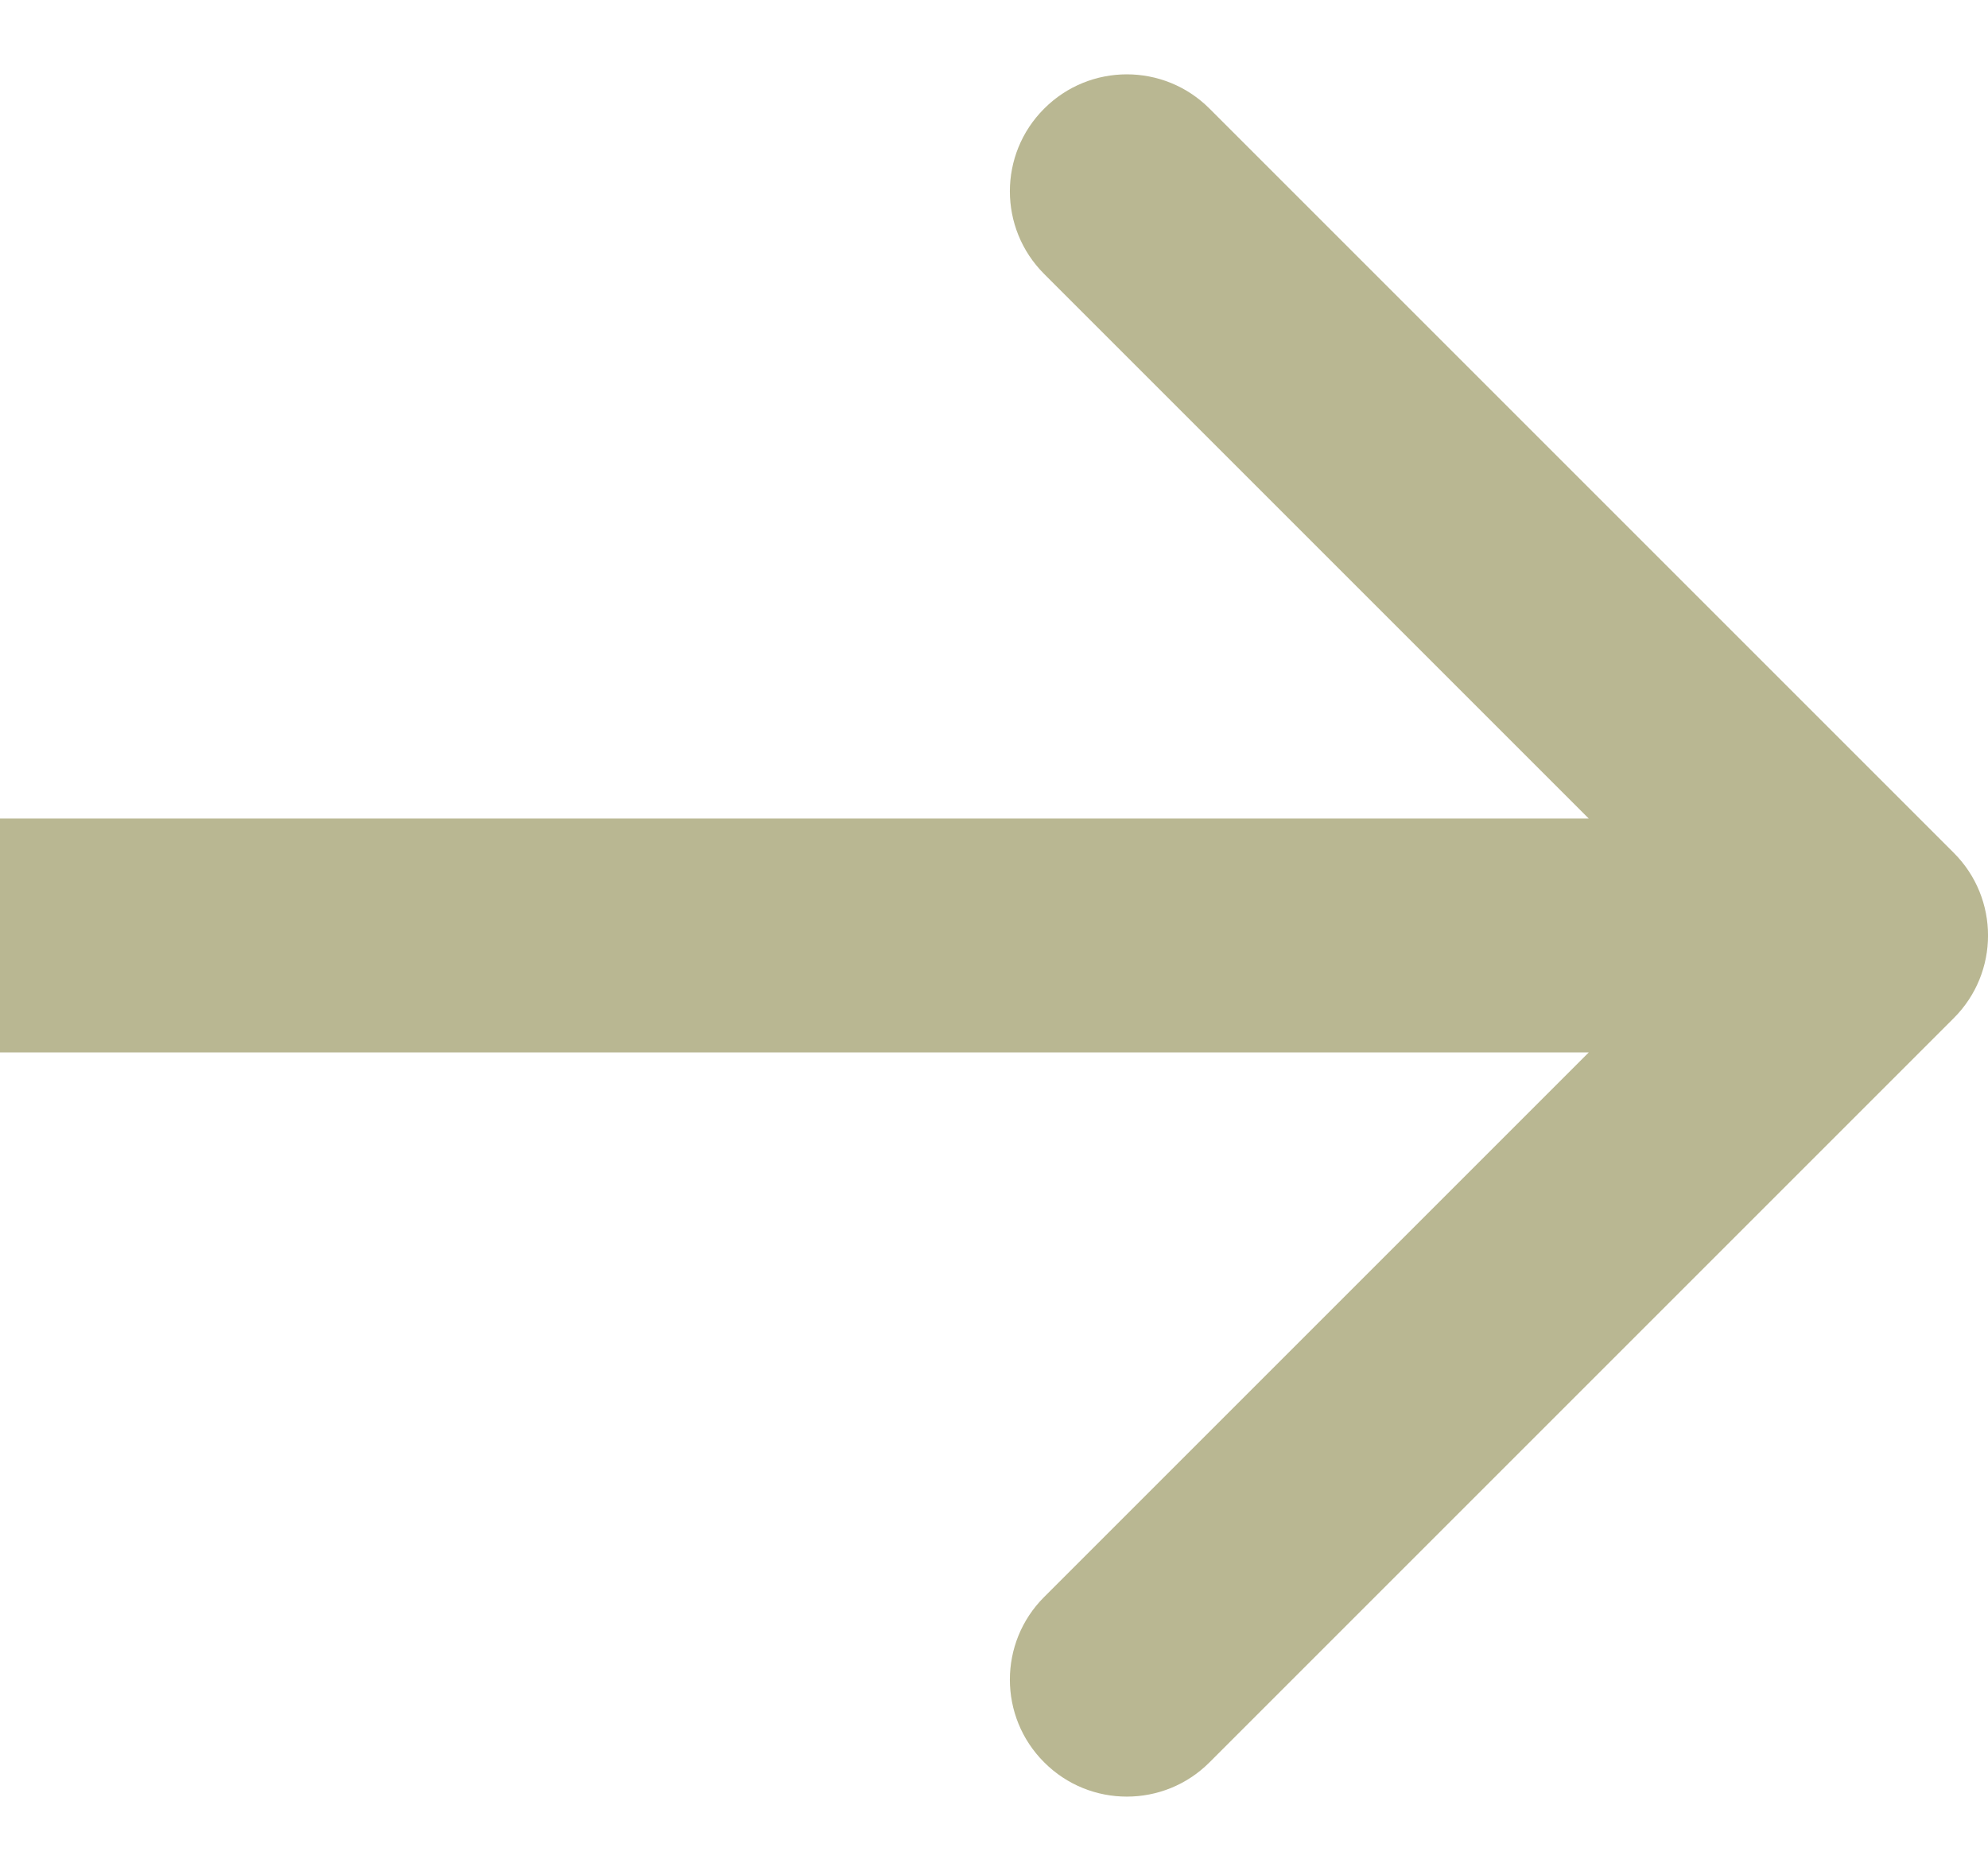
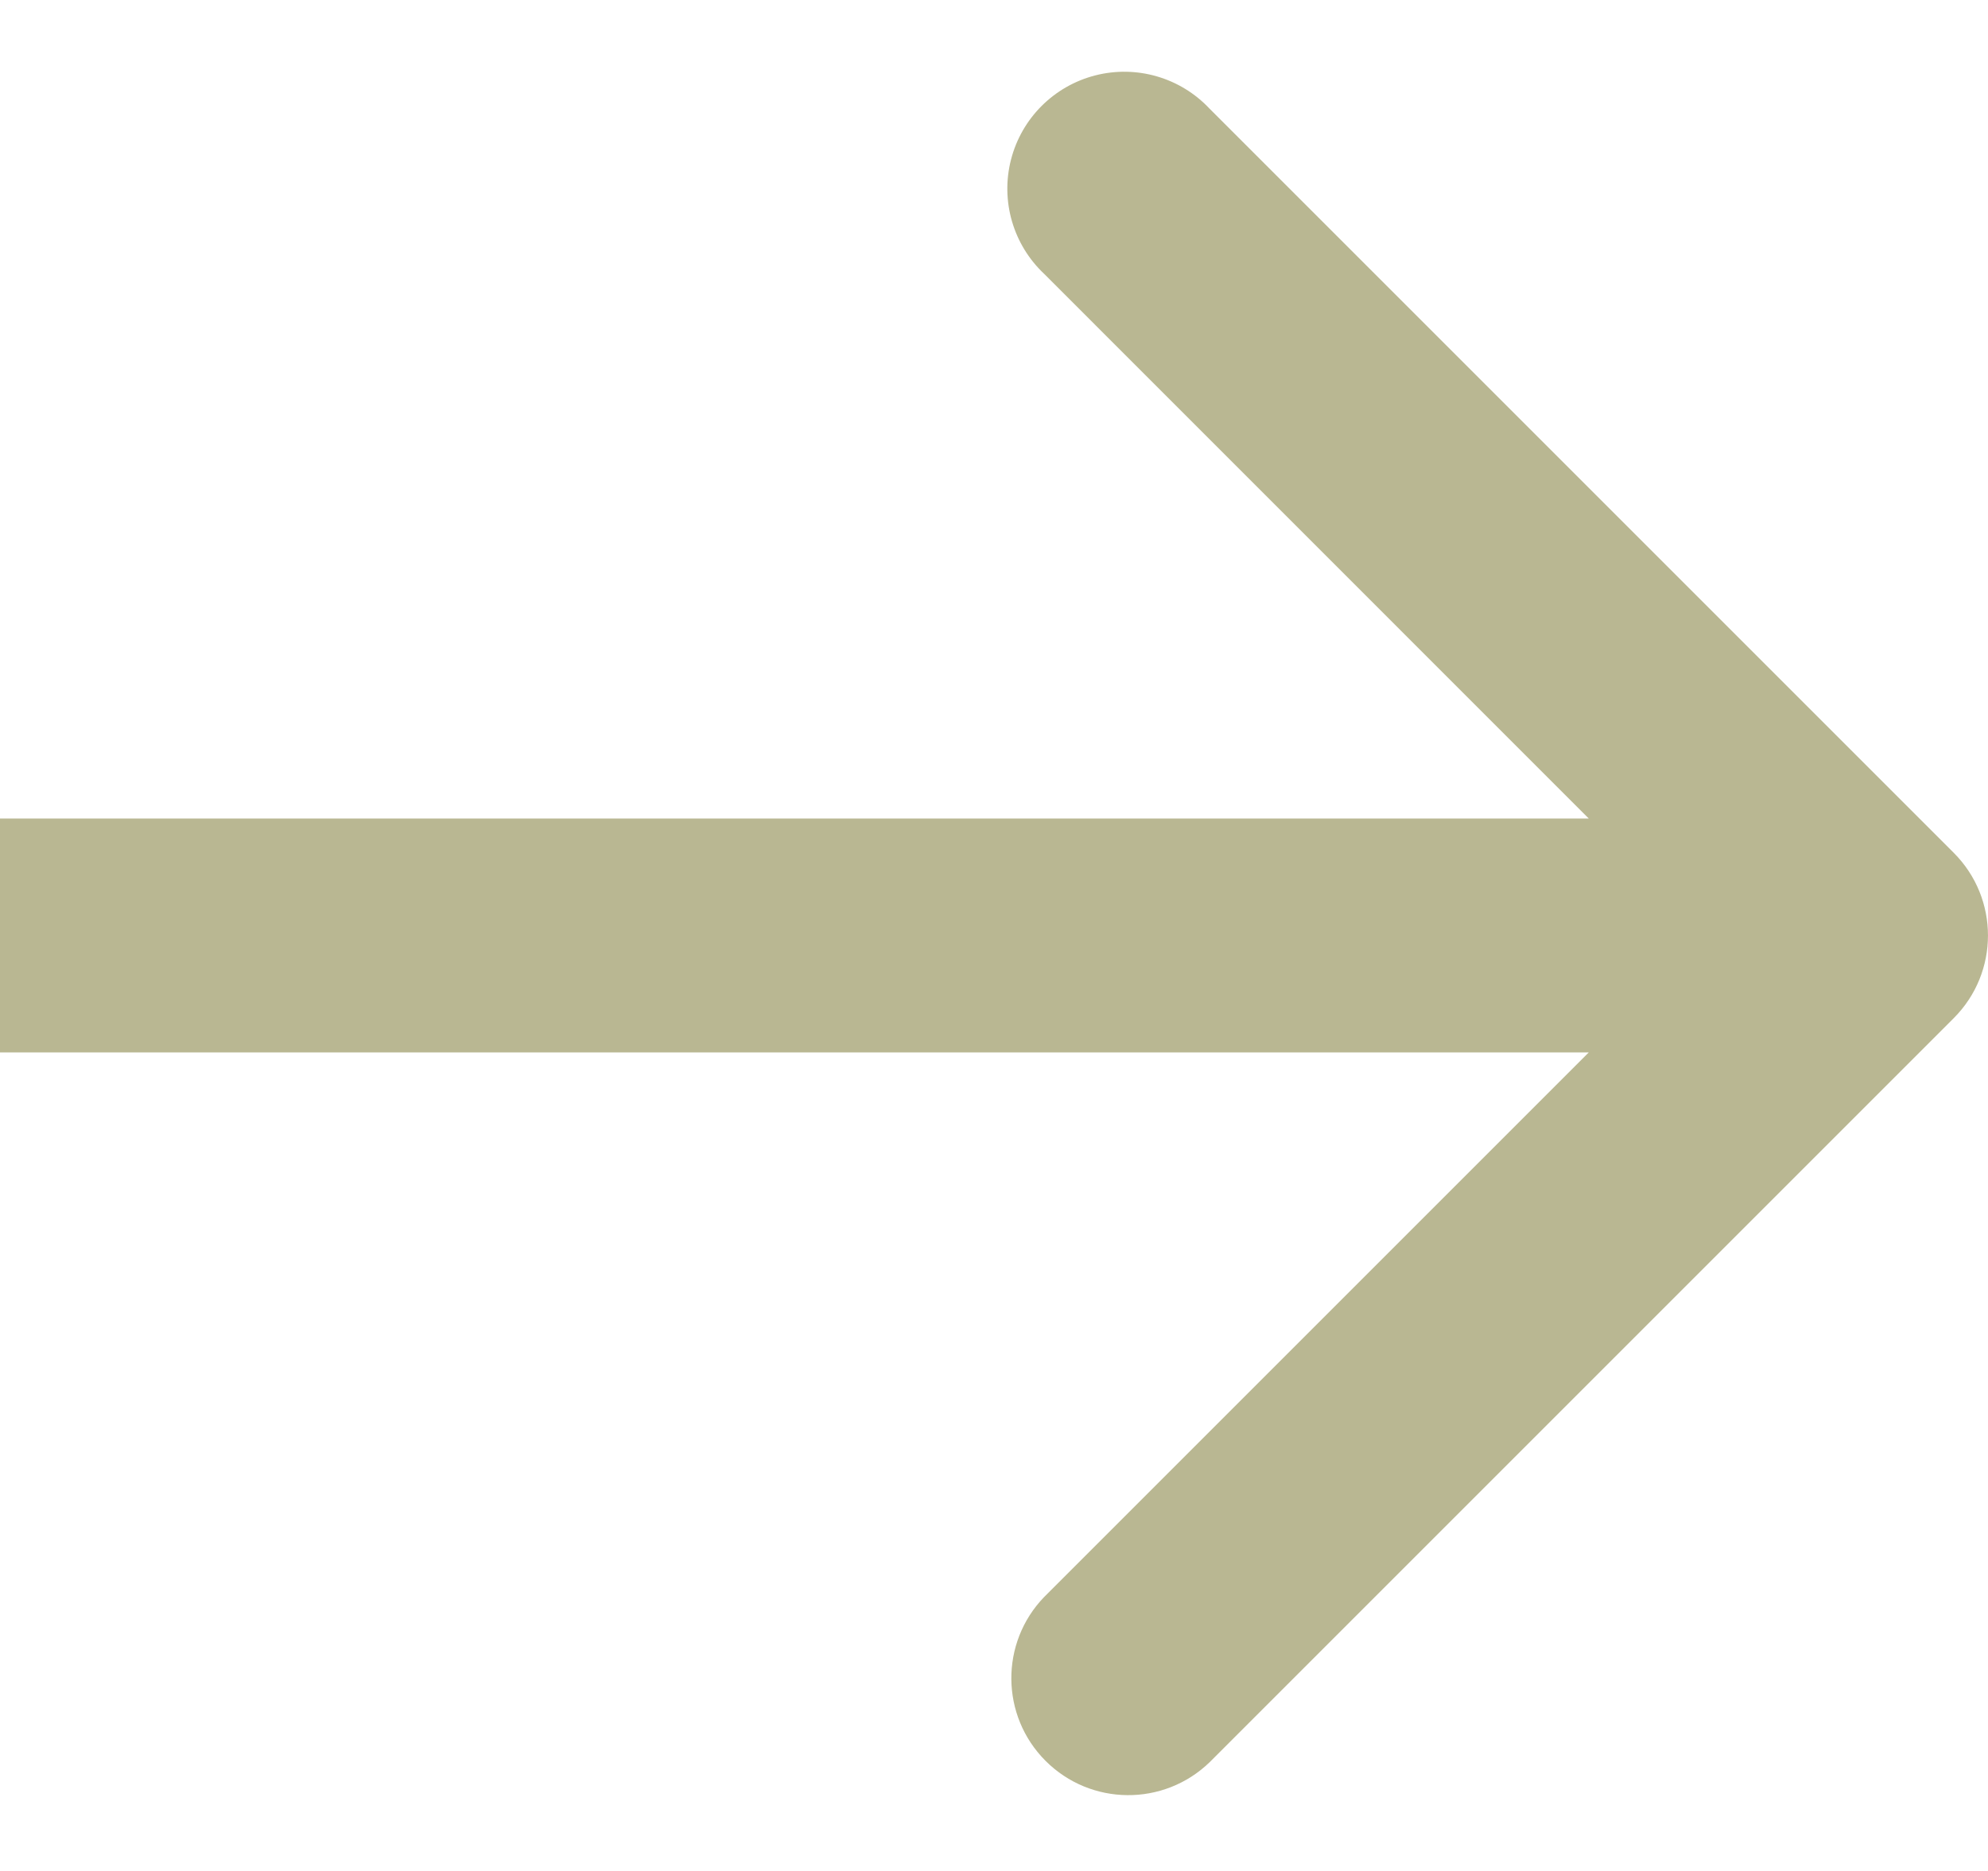
- <svg xmlns="http://www.w3.org/2000/svg" width="17" height="16" viewBox="0 0 17 16" fill="none">
-   <path d="M16.707 8.707C17.098 8.317 17.098 7.683 16.707 7.293L10.343 0.929C9.953 0.538 9.319 0.538 8.929 0.929C8.538 1.319 8.538 1.953 8.929 2.343L14.586 8L8.929 13.657C8.538 14.047 8.538 14.681 8.929 15.071C9.319 15.462 9.953 15.462 10.343 15.071L16.707 8.707ZM0 9H16V7H0V9Z" fill="#B9B792" />
+ <svg xmlns="http://www.w3.org/2000/svg" width="17" height="16" fill="none">
+   <path d="M16.707 8.707a1 1 0 000-1.414L10.343.929A1 1 0 108.93 2.343L14.586 8l-5.657 5.657a1 1 0 001.414 1.414l6.364-6.364zM0 9h16V7H0v2z" fill="#B9B792" />
</svg>
